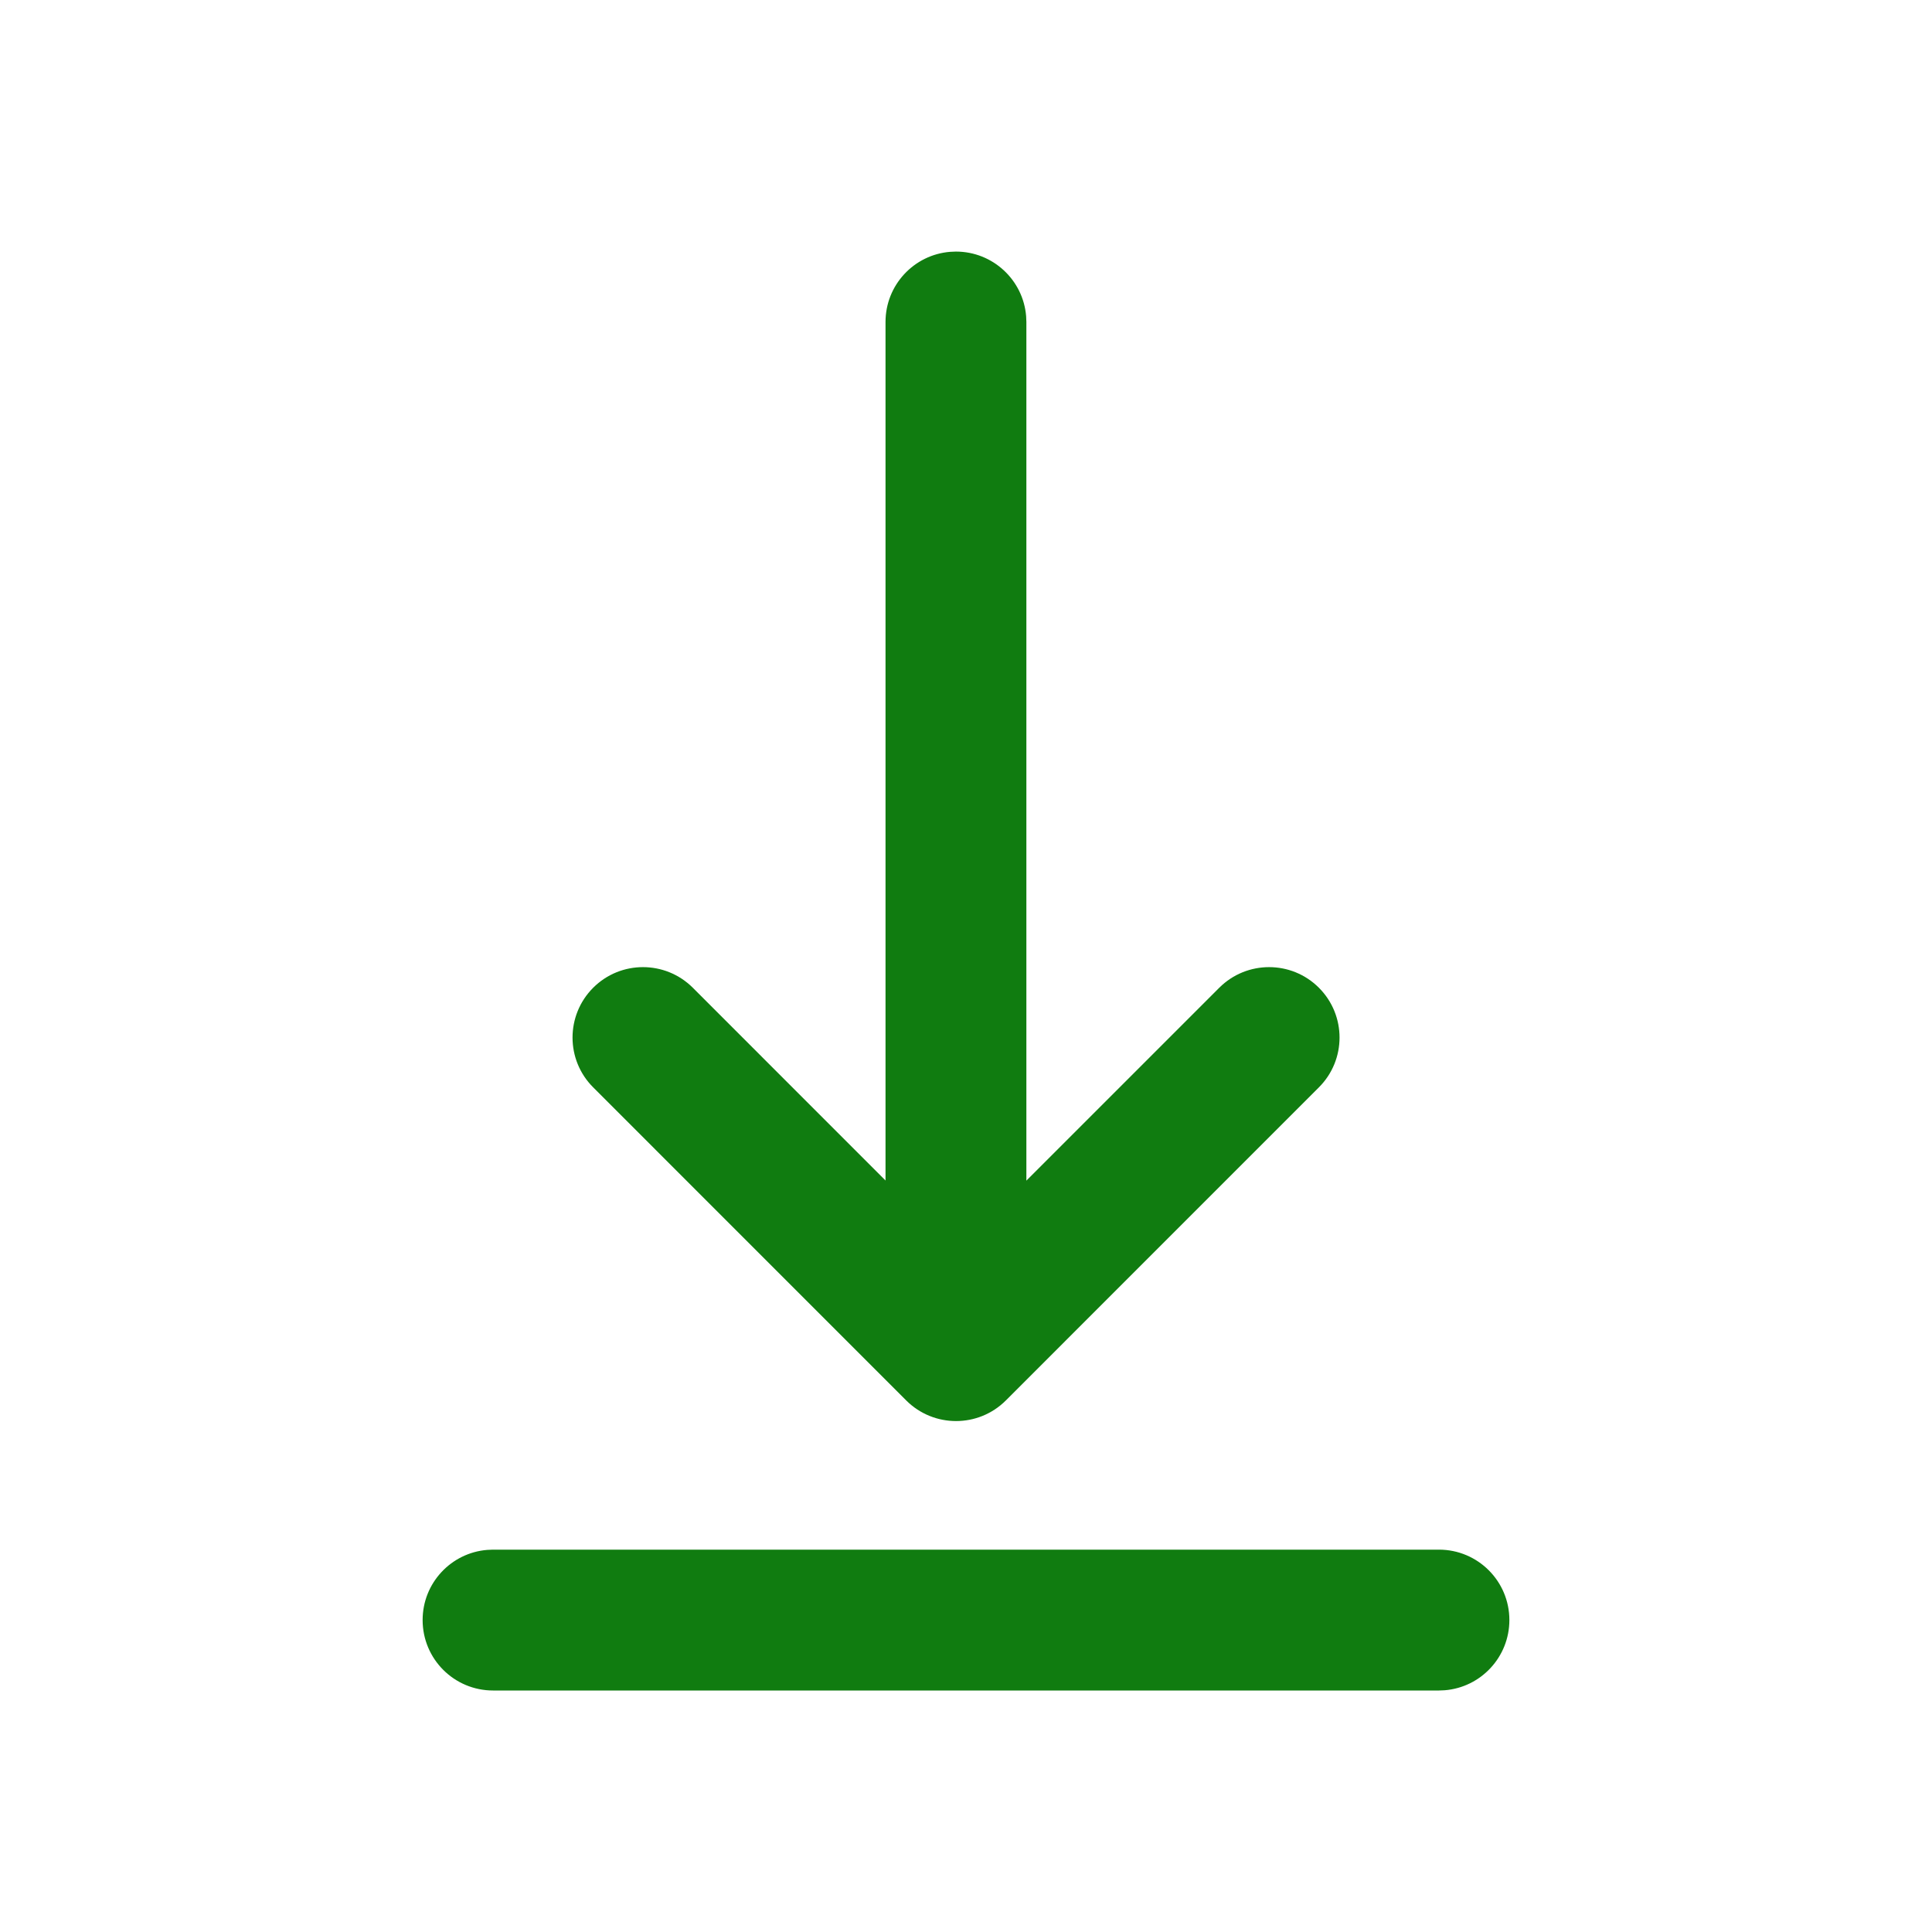
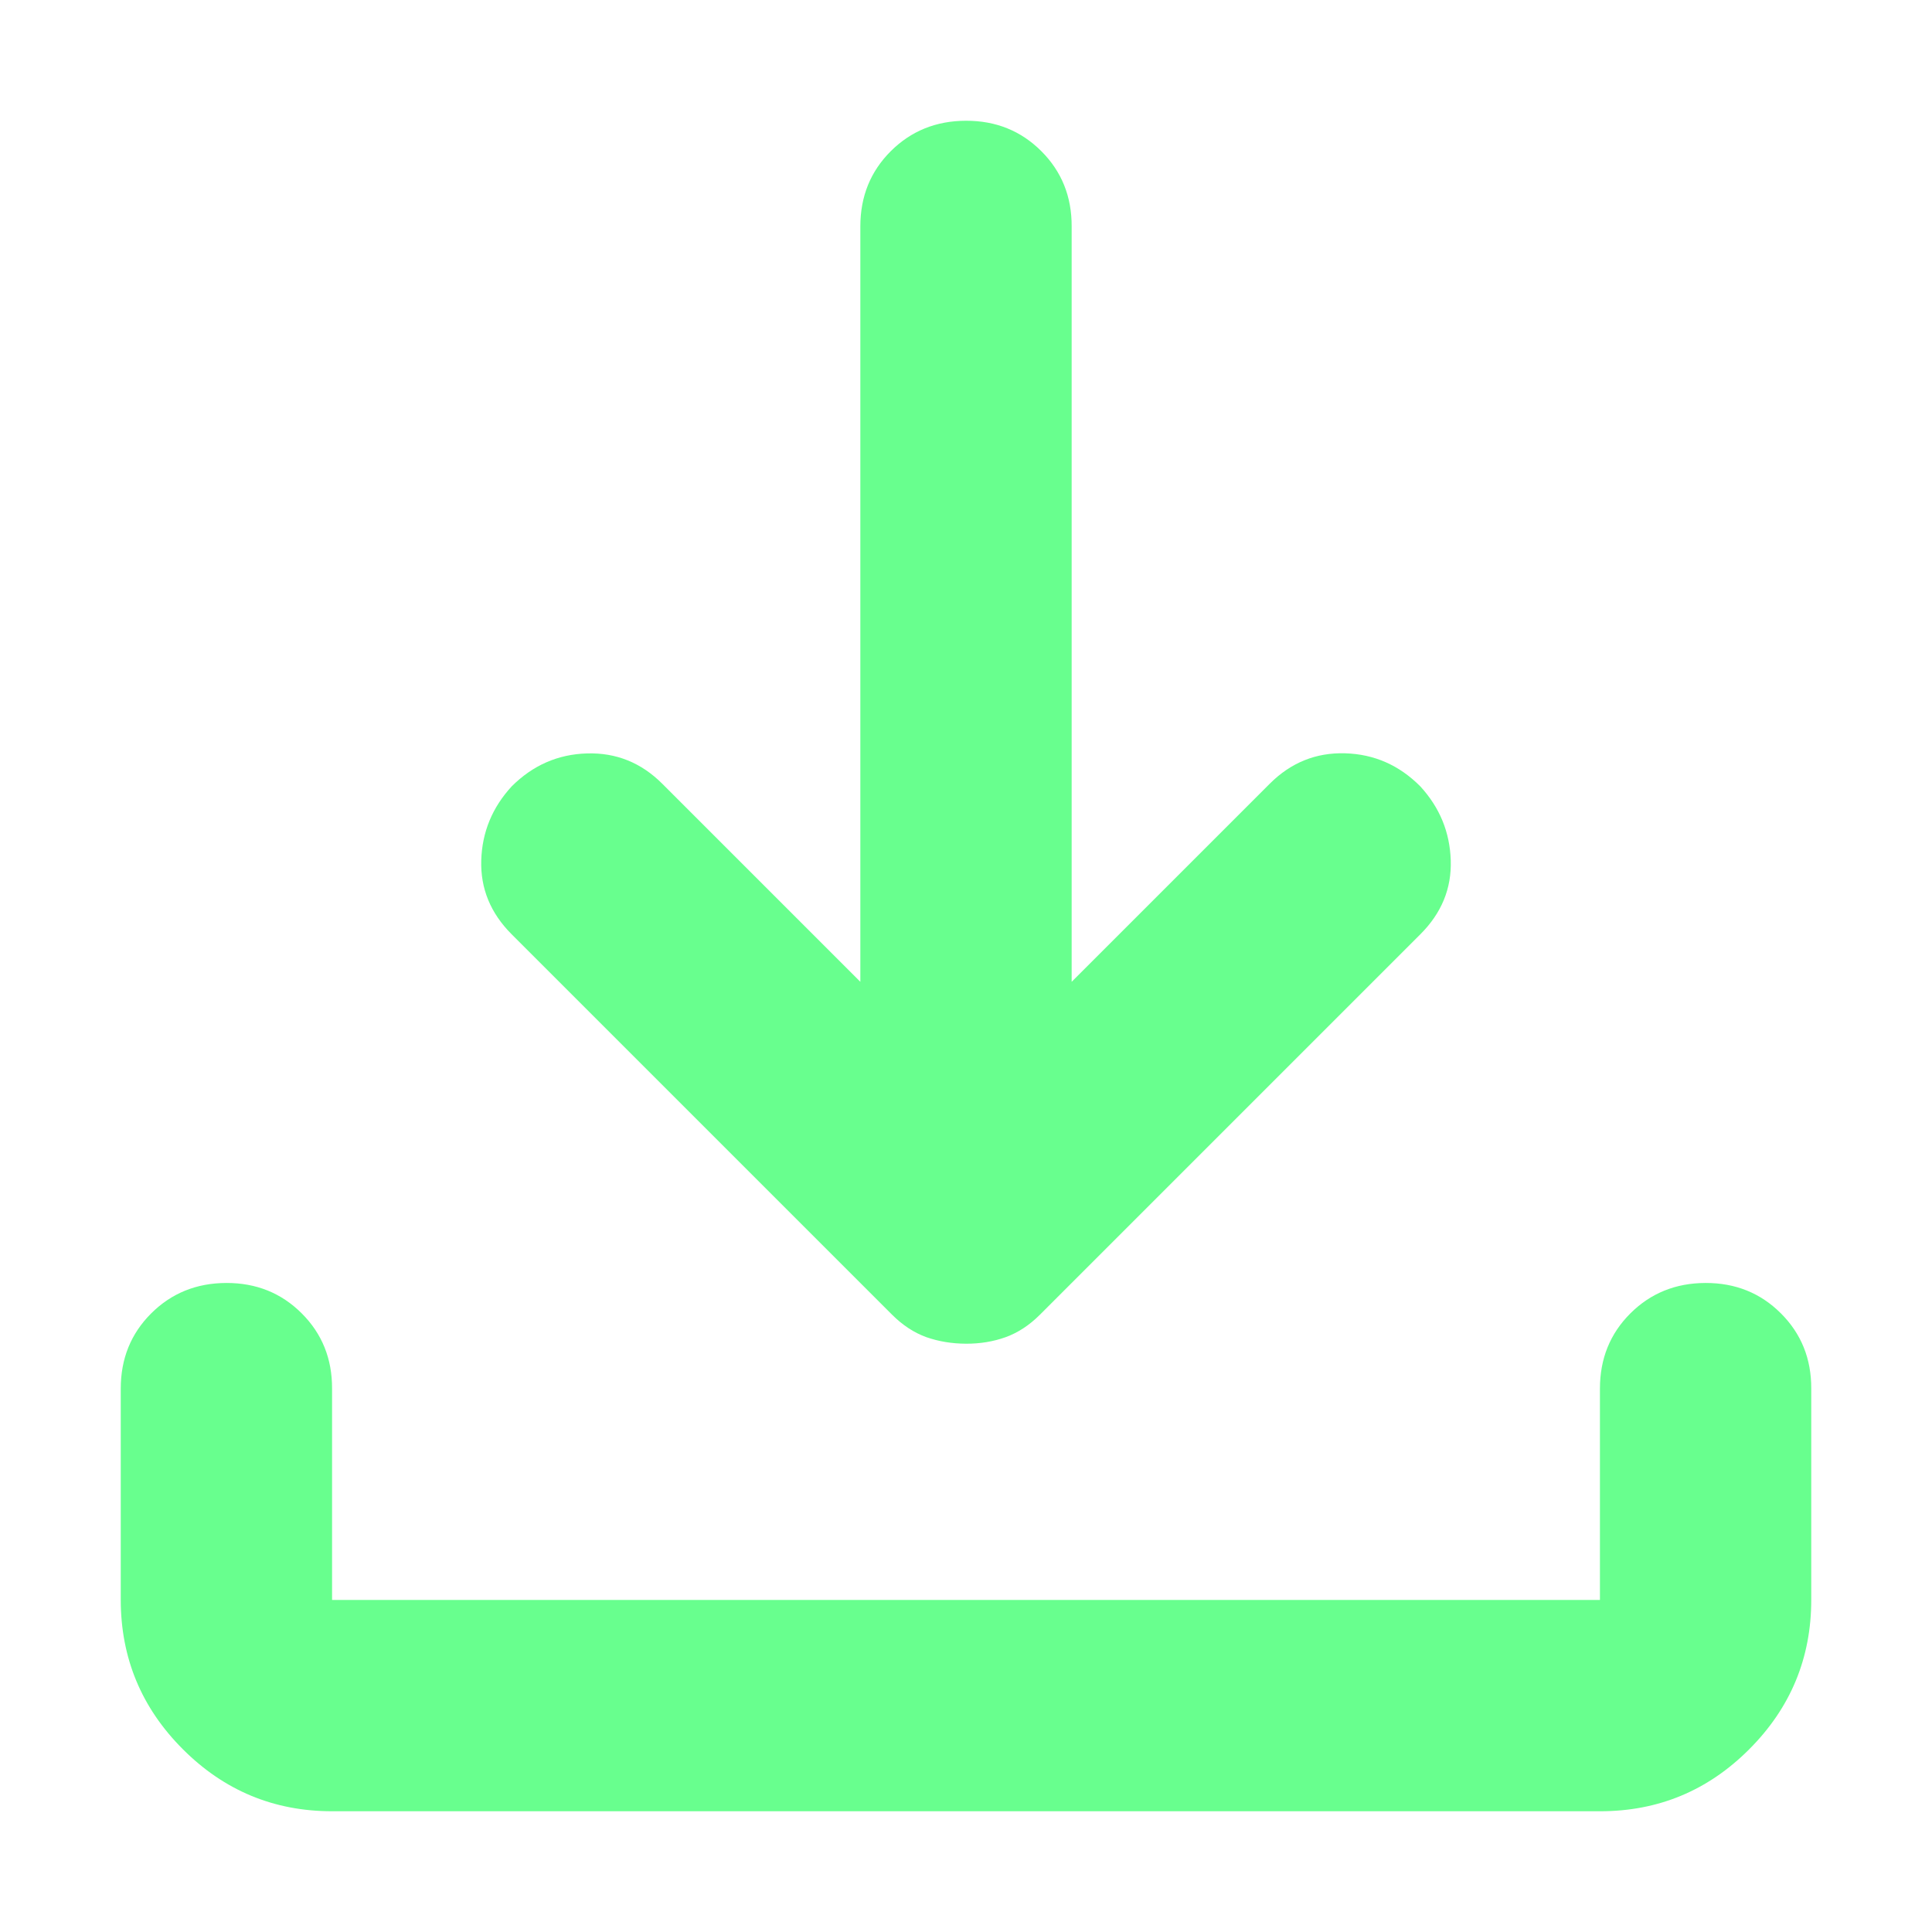
<svg xmlns="http://www.w3.org/2000/svg" width="32" height="32" viewBox="0 0 32 32" fill="none">
-   <path d="M8.167 25.667H23.833C24.478 25.667 25 26.189 25 26.833C25 27.445 24.529 27.948 23.929 27.996L23.833 28H8.167C7.522 28 7 27.478 7 26.833C7 26.221 7.471 25.719 8.071 25.671L8.167 25.667H23.833H8.167ZM15.738 4.171L15.833 4.167C16.445 4.167 16.948 4.638 16.996 5.238L17 5.333V19.555L20.195 16.36C20.651 15.905 21.39 15.905 21.845 16.36C22.301 16.816 22.301 17.555 21.845 18.01L16.66 23.196C16.204 23.651 15.466 23.651 15.01 23.196L9.825 18.01C9.369 17.555 9.369 16.816 9.825 16.36C10.28 15.905 11.019 15.905 11.475 16.36L14.667 19.553V5.333C14.667 4.721 15.138 4.219 15.738 4.171L15.833 4.167L15.738 4.171Z" fill="#107c10" />
+   <path d="M15.344 22.148C15.14 22.074 14.95 21.95 14.775 21.775L8.475 15.475C8.125 15.125 7.957 14.717 7.971 14.25C7.985 13.783 8.153 13.375 8.475 13.025C8.825 12.675 9.241 12.493 9.723 12.479C10.205 12.465 10.62 12.632 10.969 12.981L14.25 16.262V3.75C14.25 3.254 14.418 2.839 14.754 2.504C15.09 2.169 15.505 2.001 16 2C16.495 1.999 16.911 2.167 17.248 2.504C17.585 2.841 17.752 3.257 17.75 3.75V16.262L21.031 12.981C21.381 12.631 21.797 12.463 22.279 12.477C22.761 12.491 23.176 12.674 23.525 13.025C23.846 13.375 24.014 13.783 24.029 14.25C24.044 14.717 23.876 15.125 23.525 15.475L17.225 21.775C17.05 21.95 16.86 22.074 16.656 22.148C16.452 22.221 16.233 22.257 16 22.256C15.767 22.255 15.548 22.219 15.344 22.148ZM5.5 30C4.537 30 3.714 29.658 3.029 28.973C2.344 28.288 2.001 27.464 2 26.5V23C2 22.504 2.168 22.089 2.504 21.754C2.84 21.419 3.255 21.251 3.75 21.25C4.245 21.249 4.661 21.417 4.998 21.754C5.335 22.091 5.502 22.506 5.5 23V26.5H26.5V23C26.5 22.504 26.668 22.089 27.004 21.754C27.34 21.419 27.755 21.251 28.25 21.25C28.745 21.249 29.161 21.417 29.498 21.754C29.835 22.091 30.002 22.506 30 23V26.5C30 27.462 29.658 28.287 28.973 28.973C28.288 29.659 27.464 30.001 26.5 30H5.5Z" fill="#68FF8E" />
</svg>
